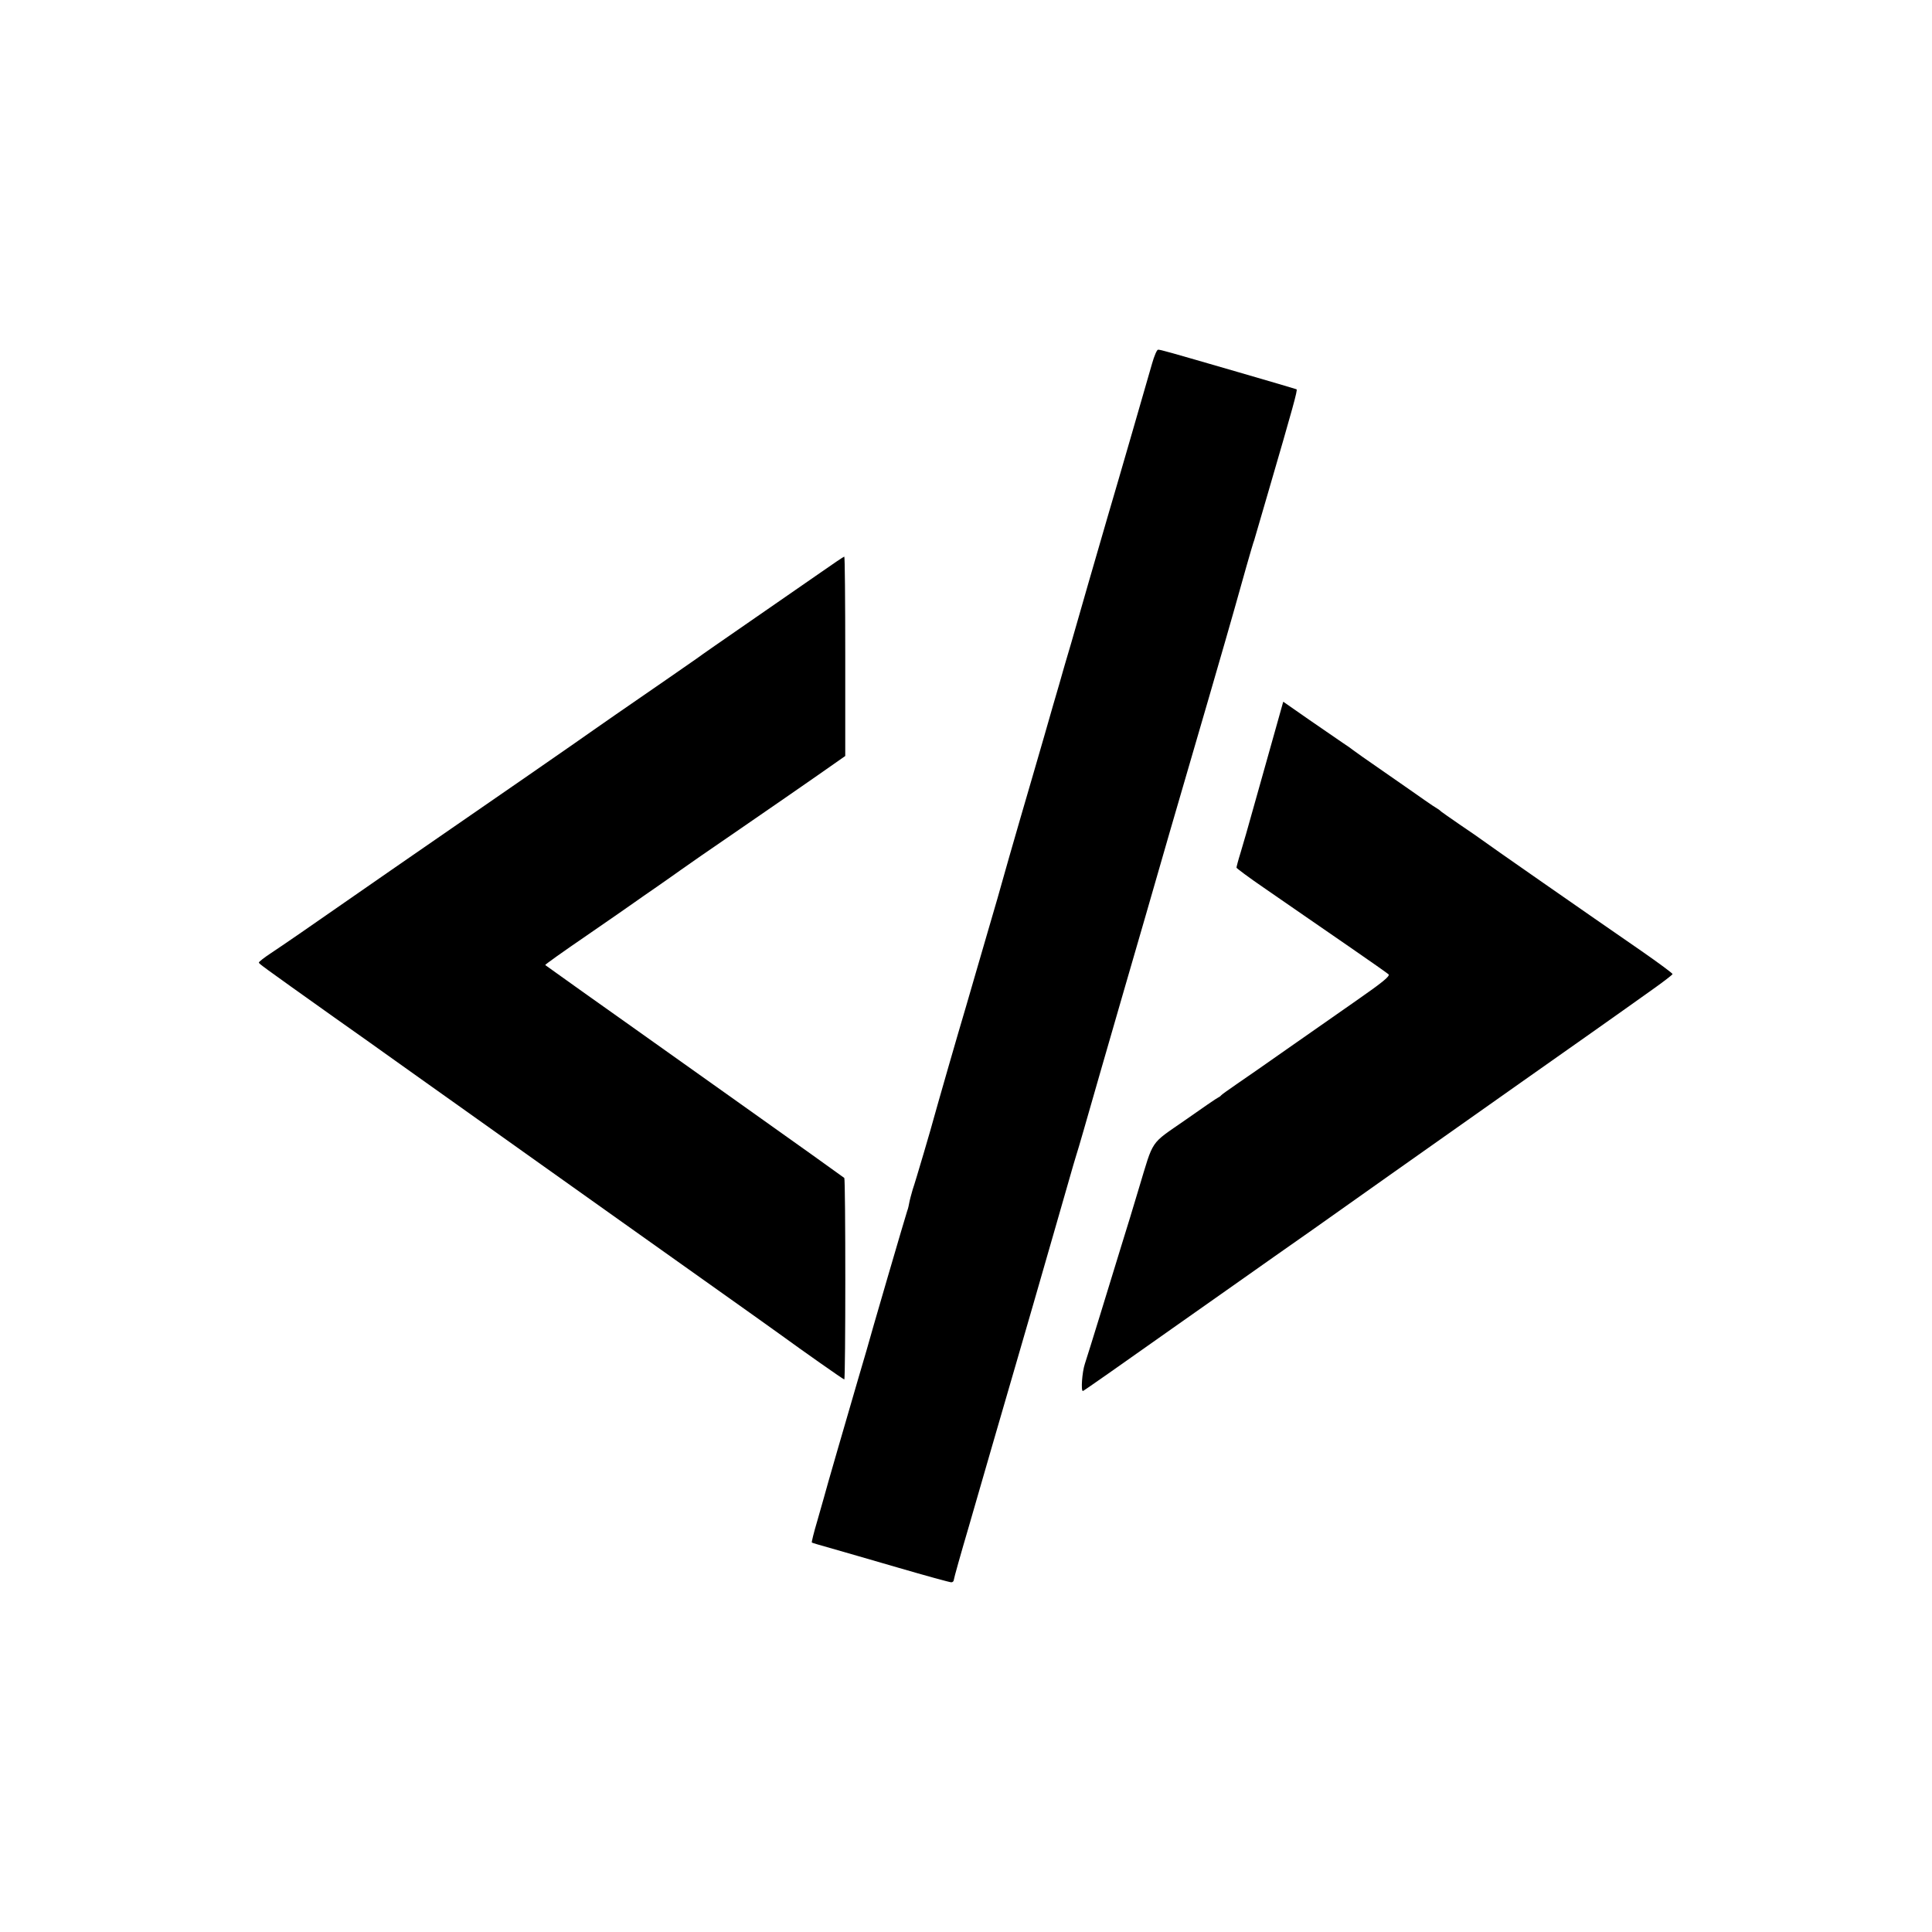
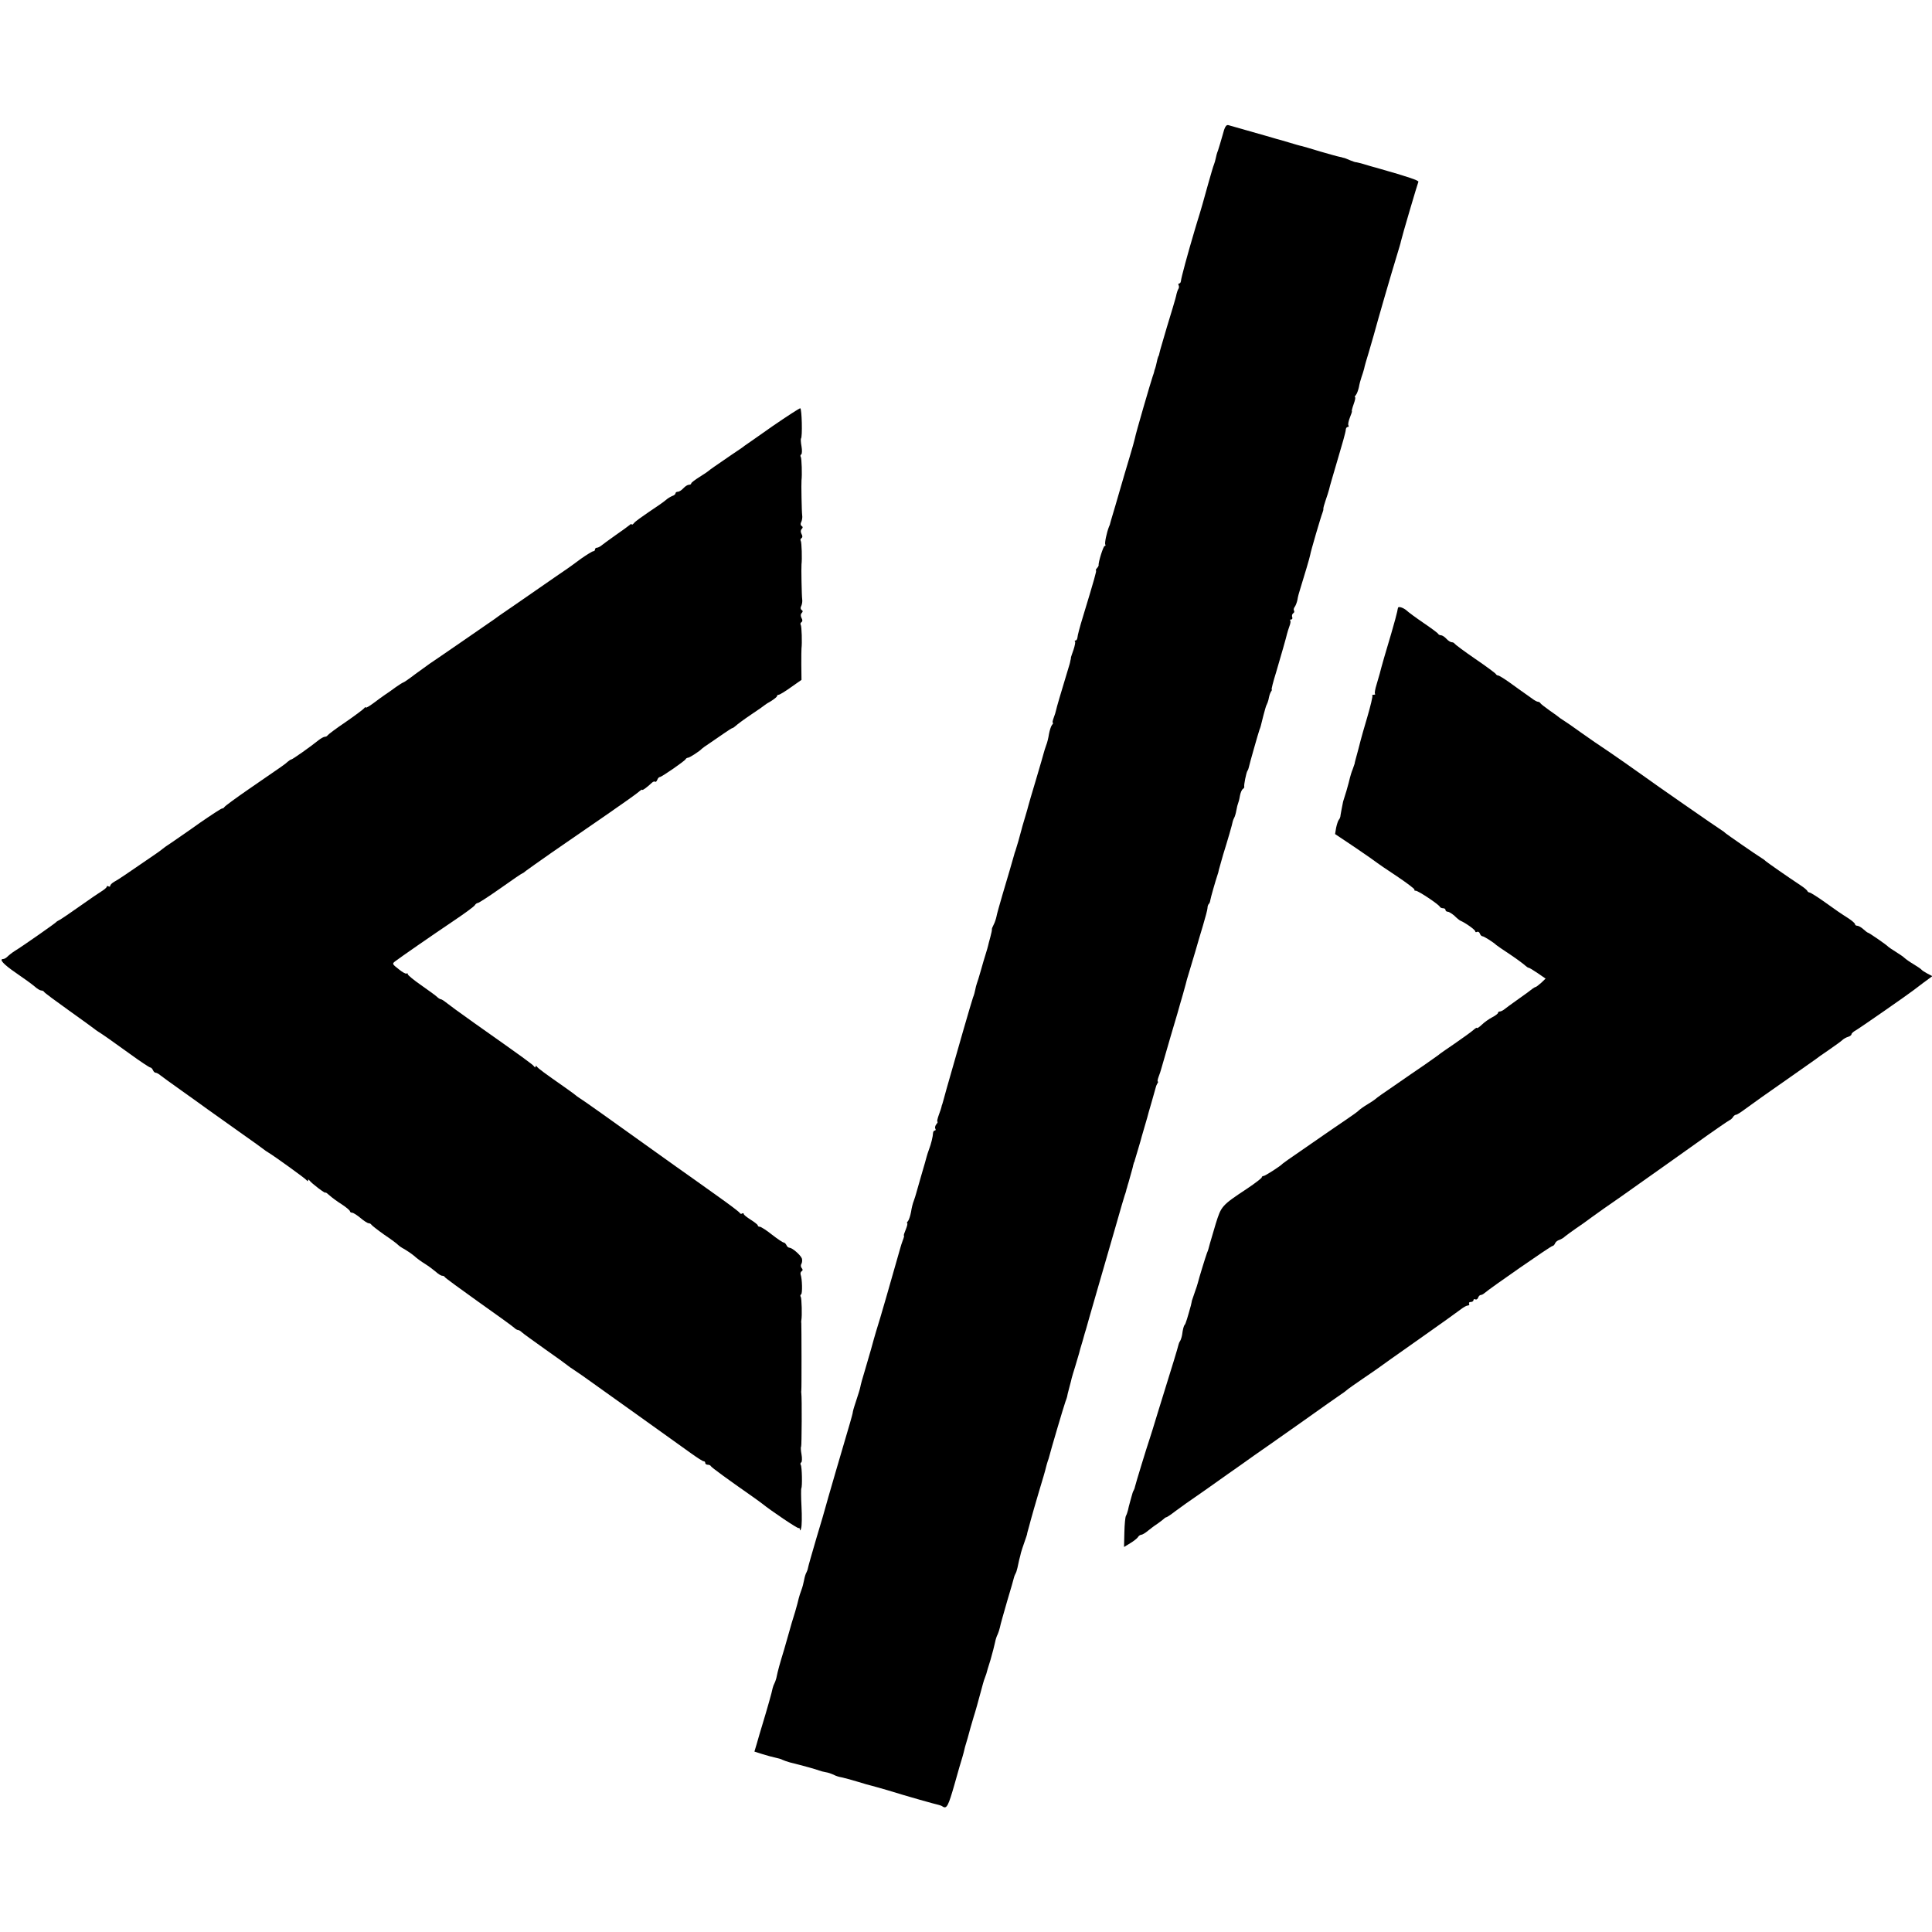
- <svg xmlns="http://www.w3.org/2000/svg" version="1.0" width="1000pt" height="1000pt" viewBox="0 0 1000 1000" preserveAspectRatio="xMidYMid meet">
-   <g transform="translate(0,1000) scale(0.1,-0.1)" fill="#000000" stroke="none">
-     <path d="M5963 8118 c-24 -84 -177 -614 -230 -793 -19 -66 -64 -221 -100 -345 -35 -124 -76 -263 -89 -310 -14 -47 -28 -94 -31 -105 -3 -11 -17 -58 -30 -105 -14 -47 -49 -168 -78 -270 -29 -102 -86 -295 -125 -430 -39 -135 -78 -270 -86 -300 -8 -30 -46 -163 -85 -295 -38 -132 -88 -301 -109 -375 -22 -74 -62 -211 -89 -305 -46 -161 -71 -247 -77 -270 -7 -29 -97 -336 -110 -372 -7 -24 -16 -57 -19 -75 -3 -17 -8 -34 -10 -38 -3 -6 -196 -666 -210 -720 -2 -8 -22 -76 -44 -150 -52 -178 -172 -591 -176 -610 -2 -8 -18 -64 -35 -123 -18 -60 -30 -110 -28 -111 1 -2 44 -14 93 -28 50 -14 208 -60 353 -102 144 -42 268 -76 276 -76 7 0 13 6 13 13 0 6 35 131 78 277 42 146 96 333 120 415 24 83 80 276 125 430 45 154 84 289 87 300 8 28 45 157 108 375 29 102 65 226 79 275 14 50 30 104 35 120 6 17 23 77 40 135 34 120 138 480 206 715 71 244 148 510 240 830 47 160 137 470 201 690 64 220 124 429 134 465 39 141 92 326 97 340 3 8 7 20 8 25 2 6 33 114 70 240 128 439 152 526 146 530 -4 2 -141 42 -306 90 -369 107 -397 115 -411 115 -6 0 -20 -33 -31 -72z" />
-     <path d="M4248 7037 c-65 -45 -228 -158 -364 -252 -135 -93 -260 -180 -277 -193 -28 -20 -206 -143 -425 -294 -35 -24 -85 -59 -112 -78 -40 -29 -548 -381 -930 -644 -47 -32 -173 -120 -280 -194 -290 -202 -388 -269 -457 -315 -35 -23 -63 -45 -63 -49 0 -6 6 -11 390 -284 135 -95 254 -180 265 -188 18 -13 168 -120 205 -146 8 -6 247 -175 530 -377 283 -201 686 -488 895 -636 209 -148 398 -283 420 -299 107 -78 320 -228 325 -228 7 0 7 1037 0 1043 -3 3 -252 181 -555 396 -302 215 -559 397 -570 405 -11 8 -110 78 -220 156 -110 78 -201 144 -203 145 -2 2 95 71 215 153 120 83 232 160 248 172 17 12 68 48 115 80 47 33 103 72 125 88 22 16 160 112 308 213 147 101 329 227 405 280 l137 96 0 517 c0 284 -2 516 -5 515 -3 0 -58 -37 -122 -82z" />
-     <path d="M6605 6236 c-20 -72 -59 -210 -86 -306 -74 -264 -76 -270 -98 -344 -12 -38 -21 -73 -21 -77 0 -3 64 -51 143 -105 78 -54 171 -118 207 -143 36 -25 146 -101 245 -169 99 -68 185 -129 192 -135 9 -9 -30 -41 -165 -135 -97 -68 -260 -182 -362 -253 -102 -72 -219 -153 -260 -181 -41 -28 -77 -54 -80 -58 -3 -4 -10 -9 -15 -11 -6 -2 -83 -55 -171 -117 -184 -128 -161 -94 -239 -352 -25 -85 -66 -218 -90 -295 -24 -77 -73 -237 -109 -355 -36 -118 -73 -235 -81 -260 -14 -42 -21 -140 -10 -140 3 0 213 147 467 327 255 179 492 347 528 372 64 44 255 179 595 420 94 66 400 282 680 480 281 198 524 369 540 381 17 12 77 55 135 96 58 41 106 78 107 82 1 4 -71 57 -160 119 -277 191 -811 563 -827 576 -9 7 -58 41 -110 76 -52 36 -97 67 -100 70 -3 3 -12 11 -21 16 -10 6 -38 24 -63 42 -25 18 -119 83 -208 145 -90 62 -165 115 -168 118 -3 3 -25 19 -50 35 -24 17 -104 71 -176 121 l-132 92 -37 -132z" />
+ <svg xmlns="http://www.w3.org/2000/svg" version="1.0" width="1104pt" height="1104pt" viewBox="0 0 1104 1104" preserveAspectRatio="xMidYMid meet">
+   <g transform="translate(0,1104) scale(0.1,-0.1)" fill="#000000" stroke="none">
+     <path d="M6986 10267 c-10 -34 -21 -73 -26 -87 -6 -14 -11 -34 -13 -45 -2 -11 -7 -27 -10 -35 -4 -8 -18 -58 -33 -110 -25 -91 -41 -148 -63 -218 -5 -18 -11 -36 -12 -40 -1 -4 -3 -11 -5 -17 -36 -121 -75 -264 -76 -282 -1 -7 -5 -13 -10 -13 -5 0 -6 -4 -3 -10 3 -5 3 -16 -2 -22 -4 -7 -8 -20 -10 -28 -1 -8 -11 -44 -22 -80 -16 -52 -51 -168 -67 -225 -2 -5 -5 -19 -8 -30 -2 -11 -5 -20 -6 -20 -1 0 -3 -8 -6 -17 -2 -10 -6 -26 -8 -35 -3 -10 -5 -20 -7 -23 -1 -3 -3 -9 -4 -15 -1 -5 -5 -17 -8 -25 -9 -25 -99 -333 -102 -355 -2 -11 -16 -60 -31 -110 -15 -49 -40 -135 -56 -190 -16 -55 -34 -118 -41 -140 -7 -22 -12 -42 -13 -45 0 -3 -3 -12 -7 -20 -13 -33 -26 -94 -21 -102 3 -4 1 -8 -4 -8 -7 0 -37 -94 -34 -110 0 -3 -4 -11 -10 -17 -6 -7 -8 -13 -5 -13 4 0 -8 -45 -75 -265 -17 -55 -31 -108 -31 -117 -1 -10 -6 -18 -11 -18 -5 0 -7 -3 -3 -6 3 -3 -1 -23 -8 -45 -8 -22 -14 -41 -15 -44 0 -3 -1 -7 -1 -10 -1 -3 -2 -8 -3 -12 0 -5 -6 -26 -13 -48 -44 -145 -65 -217 -68 -232 -2 -10 -8 -30 -14 -45 -6 -16 -8 -28 -5 -28 4 0 1 -6 -5 -13 -6 -8 -13 -31 -17 -52 -3 -21 -10 -50 -16 -64 -5 -14 -11 -33 -13 -41 -2 -8 -22 -78 -45 -155 -23 -77 -43 -144 -44 -150 -1 -5 -10 -37 -20 -70 -10 -33 -19 -64 -20 -70 -6 -25 -28 -101 -33 -115 -3 -8 -7 -19 -8 -25 -6 -22 -39 -136 -67 -229 -16 -55 -32 -111 -34 -124 -3 -14 -10 -35 -16 -46 -6 -12 -11 -23 -10 -26 1 -3 -3 -23 -9 -45 -6 -22 -12 -44 -13 -50 -1 -5 -7 -26 -13 -45 -6 -19 -19 -62 -28 -95 -9 -33 -20 -67 -23 -75 -3 -8 -7 -24 -9 -35 -2 -11 -7 -31 -13 -45 -8 -22 -90 -306 -152 -525 -10 -38 -21 -76 -23 -83 -3 -7 -5 -14 -5 -17 0 -3 -7 -23 -15 -45 -8 -22 -12 -40 -8 -40 3 0 0 -7 -7 -15 -6 -8 -9 -19 -5 -25 3 -5 2 -10 -3 -10 -5 0 -9 -6 -10 -12 -1 -23 -12 -67 -23 -95 -6 -16 -12 -35 -14 -43 -2 -8 -15 -55 -30 -105 -14 -49 -28 -97 -30 -105 -2 -8 -8 -27 -13 -41 -6 -14 -13 -43 -16 -64 -4 -21 -11 -44 -17 -52 -6 -7 -9 -13 -5 -13 3 0 0 -16 -8 -35 -8 -19 -13 -35 -11 -35 3 0 0 -12 -6 -27 -6 -16 -12 -35 -14 -43 -2 -8 -20 -71 -40 -140 -20 -69 -38 -132 -40 -140 -2 -8 -18 -62 -35 -120 -18 -58 -34 -112 -36 -120 -4 -17 -23 -83 -53 -185 -12 -38 -23 -79 -25 -91 -2 -11 -12 -43 -21 -70 -9 -27 -19 -58 -21 -69 -1 -11 -10 -42 -18 -70 -33 -111 -138 -471 -141 -485 -2 -8 -24 -85 -50 -170 -25 -85 -47 -162 -48 -170 -1 -8 -6 -20 -9 -26 -4 -6 -10 -25 -13 -42 -3 -17 -10 -44 -16 -59 -6 -15 -12 -36 -15 -47 -2 -10 -11 -44 -20 -75 -22 -72 -22 -70 -33 -111 -5 -19 -19 -66 -30 -105 -27 -89 -35 -117 -45 -165 -3 -11 -8 -25 -11 -30 -3 -5 -8 -18 -10 -27 -3 -19 -32 -121 -60 -213 -9 -30 -23 -76 -30 -102 l-14 -47 47 -15 c26 -8 59 -17 74 -20 15 -3 33 -8 39 -12 6 -3 25 -10 43 -15 77 -19 152 -40 166 -46 8 -3 26 -8 39 -10 14 -2 33 -9 44 -14 10 -6 31 -13 45 -15 15 -3 56 -14 92 -25 36 -11 73 -22 84 -24 10 -3 48 -13 85 -24 119 -37 273 -80 296 -85 6 -1 16 -5 23 -10 22 -13 31 4 67 130 18 65 38 134 44 152 5 18 10 35 10 37 2 10 5 23 21 75 7 25 14 50 15 55 2 6 10 35 19 65 10 30 26 89 37 130 11 41 22 82 26 90 3 8 7 20 9 25 1 6 12 42 24 80 11 39 23 84 26 100 3 17 10 37 15 46 4 9 10 27 13 40 2 13 21 80 41 149 21 69 38 130 39 135 1 6 5 15 8 21 4 6 9 21 12 35 3 13 7 34 10 46 4 13 8 31 10 40 3 10 11 37 20 61 8 23 15 43 15 45 -1 1 5 22 12 47 7 25 13 50 15 55 1 6 19 66 39 135 21 69 40 134 42 145 3 11 7 27 10 35 3 8 7 20 8 25 7 30 85 294 93 315 5 14 10 27 10 30 0 3 5 25 12 50 7 25 13 50 14 55 1 6 11 37 21 70 10 33 19 65 21 71 1 6 10 38 20 70 9 33 18 64 20 69 1 6 30 105 63 220 34 116 82 282 107 370 25 88 48 167 51 175 3 8 7 20 8 25 1 6 3 13 5 18 1 4 3 10 4 15 2 4 8 27 15 52 7 25 15 52 16 60 2 8 4 16 5 18 2 1 3 5 4 10 1 4 10 34 20 67 10 33 19 65 20 70 2 6 9 30 16 55 7 25 15 50 16 55 1 6 12 44 24 85 12 41 23 80 24 85 1 6 5 16 9 23 5 6 6 12 3 12 -3 0 -1 12 5 28 6 15 12 34 14 42 2 8 27 94 55 190 29 96 53 180 54 185 2 6 9 30 16 55 7 25 14 51 16 58 1 7 10 38 20 70 9 31 25 84 35 117 9 33 29 99 43 146 14 47 26 92 26 100 0 9 3 19 7 23 4 3 8 13 9 22 2 14 31 115 41 144 3 8 7 22 8 30 2 8 13 47 24 85 26 83 53 176 55 190 1 6 5 15 8 21 4 6 10 26 13 44 3 18 8 36 10 40 2 4 7 22 10 41 3 18 11 36 16 40 6 3 10 9 9 13 -3 10 11 79 18 91 4 5 7 15 8 20 3 16 55 199 61 215 7 18 5 11 22 80 8 30 16 60 20 65 3 6 7 17 9 25 6 29 8 35 15 48 5 6 6 12 4 12 -3 0 8 44 25 98 30 102 57 196 63 222 2 8 8 27 13 41 6 15 8 30 5 33 -4 3 -1 6 5 6 6 0 9 6 6 14 -3 8 0 17 5 21 6 3 9 11 5 16 -3 5 -1 15 5 22 5 7 12 25 15 40 2 15 9 41 15 59 23 74 56 184 58 198 2 17 61 218 70 240 3 8 6 18 5 22 -1 4 5 26 13 49 8 23 17 51 20 63 2 12 25 89 49 171 25 83 46 158 46 168 0 9 5 17 11 17 5 0 8 4 4 10 -3 5 1 25 9 45 8 19 13 35 11 35 -2 0 2 18 10 40 8 22 12 40 8 40 -3 0 -1 6 5 13 6 7 13 27 17 44 3 18 10 44 15 58 5 14 12 36 15 48 2 12 14 54 26 92 11 39 24 84 29 100 24 89 97 341 135 465 9 30 19 62 20 70 7 32 96 333 100 341 5 7 -59 29 -225 76 -30 8 -71 20 -90 26 -19 5 -37 10 -40 10 -3 -1 -18 4 -35 11 -16 7 -33 14 -37 14 -5 1 -9 2 -10 3 -2 0 -10 2 -18 4 -8 1 -55 15 -105 29 -49 15 -97 29 -105 31 -8 1 -42 11 -75 21 -33 10 -64 19 -70 20 -5 2 -35 10 -65 19 -90 26 -194 55 -211 60 -13 3 -21 -11 -33 -58z" />
+     <path d="M4415 8605 c-82 -58 -154 -108 -160 -112 -5 -5 -39 -28 -75 -52 -92 -63 -124 -85 -130 -91 -3 -3 -26 -19 -52 -35 -27 -17 -48 -33 -48 -37 0 -5 -6 -8 -13 -8 -8 0 -22 -9 -32 -20 -10 -11 -24 -20 -32 -20 -7 0 -13 -4 -13 -9 0 -5 -8 -12 -18 -15 -10 -4 -27 -14 -38 -24 -10 -9 -53 -39 -94 -66 -41 -28 -81 -56 -87 -65 -7 -8 -13 -12 -13 -8 0 5 -6 3 -12 -3 -7 -6 -44 -33 -83 -60 -38 -27 -75 -54 -82 -60 -7 -5 -17 -10 -23 -10 -5 0 -10 -4 -10 -10 0 -5 -4 -10 -10 -10 -5 0 -36 -19 -69 -42 -32 -24 -67 -49 -77 -56 -11 -7 -93 -64 -184 -127 -91 -63 -173 -120 -184 -127 -10 -7 -35 -24 -55 -39 -61 -42 -321 -222 -365 -251 -10 -7 -47 -34 -83 -60 -35 -27 -66 -48 -69 -48 -2 0 -22 -12 -43 -27 -21 -16 -49 -35 -61 -43 -12 -8 -42 -30 -66 -48 -24 -18 -44 -29 -44 -25 0 4 -4 3 -8 -3 -4 -6 -52 -42 -107 -80 -55 -37 -101 -72 -103 -76 -2 -4 -9 -8 -15 -8 -7 0 -23 -9 -37 -20 -43 -35 -149 -110 -156 -110 -3 0 -12 -6 -19 -12 -16 -15 -25 -21 -220 -155 -77 -53 -141 -100 -143 -105 -2 -4 -8 -8 -13 -8 -5 0 -62 -37 -127 -82 -64 -46 -138 -96 -162 -113 -25 -16 -47 -32 -50 -35 -3 -3 -18 -14 -35 -26 -173 -119 -220 -151 -241 -162 -13 -7 -24 -18 -24 -23 0 -6 -4 -7 -10 -4 -5 3 -10 3 -10 -2 0 -4 -12 -15 -28 -25 -15 -9 -72 -48 -127 -87 -55 -39 -107 -74 -115 -78 -8 -4 -17 -9 -20 -13 -6 -7 -191 -137 -234 -163 -16 -10 -35 -25 -43 -33 -8 -8 -19 -14 -24 -14 -27 0 1 -31 73 -80 44 -30 92 -65 106 -77 14 -13 31 -23 38 -23 7 0 14 -4 16 -8 1 -4 66 -52 143 -107 77 -55 142 -102 145 -105 3 -3 12 -9 21 -15 27 -17 69 -46 181 -127 59 -43 112 -78 117 -78 5 0 11 -7 15 -15 3 -8 10 -15 16 -15 5 0 18 -7 27 -15 10 -8 65 -48 123 -89 58 -41 123 -88 145 -104 22 -16 103 -73 180 -128 77 -54 142 -101 145 -104 3 -3 12 -9 22 -15 41 -25 214 -150 220 -159 5 -7 8 -7 8 -1 0 6 3 6 8 0 11 -16 92 -78 92 -70 0 3 10 -4 22 -15 13 -12 44 -35 71 -52 26 -17 47 -35 47 -40 0 -4 6 -8 13 -8 6 0 28 -14 47 -30 19 -16 40 -30 47 -30 6 0 13 -4 15 -8 2 -4 35 -30 73 -57 39 -26 75 -53 80 -59 6 -6 22 -17 36 -24 14 -8 39 -25 55 -38 15 -14 44 -35 64 -47 19 -12 46 -32 60 -44 14 -13 30 -23 37 -23 6 0 13 -3 15 -8 2 -4 89 -68 193 -142 105 -74 196 -140 203 -147 7 -7 17 -13 22 -13 5 0 15 -6 22 -13 7 -7 67 -50 133 -97 66 -46 122 -87 125 -90 3 -3 25 -19 50 -35 25 -17 50 -34 55 -38 8 -6 160 -114 290 -207 71 -51 255 -182 313 -224 35 -25 67 -46 73 -46 5 0 9 -4 9 -10 0 -5 6 -10 14 -10 8 0 16 -3 18 -8 3 -7 102 -79 228 -167 30 -21 59 -42 65 -47 52 -42 205 -145 209 -140 3 3 6 -1 7 -9 1 -8 4 -4 7 9 4 12 5 68 2 123 -3 55 -3 102 -1 105 6 6 4 122 -3 133 -4 5 -2 12 3 15 4 3 5 24 1 46 -4 21 -5 42 -2 44 3 4 5 279 1 304 -1 4 -1 12 0 17 2 10 1 370 0 383 -1 4 -1 12 0 17 5 25 2 125 -3 134 -4 5 -3 12 2 15 8 5 6 89 -3 113 -2 7 0 15 6 19 7 4 7 10 0 18 -6 7 -6 18 -1 25 4 8 5 21 2 30 -8 20 -54 60 -70 61 -7 0 -15 7 -18 15 -4 8 -11 15 -16 15 -5 0 -35 20 -67 45 -31 25 -63 45 -69 45 -7 0 -12 3 -12 8 0 4 -18 18 -40 32 -22 14 -40 28 -40 33 0 4 -4 6 -9 3 -5 -4 -11 -2 -13 2 -1 5 -61 50 -133 101 -71 51 -177 126 -235 167 -408 292 -529 378 -548 389 -9 6 -19 13 -22 16 -3 3 -30 23 -60 44 -123 86 -155 110 -162 120 -5 6 -8 6 -8 0 0 -6 -3 -6 -8 1 -7 11 -64 52 -343 249 -78 55 -150 108 -162 118 -11 9 -24 17 -28 17 -4 0 -14 6 -21 13 -7 7 -48 37 -91 67 -42 29 -77 58 -77 63 0 6 -3 7 -6 4 -4 -4 -24 7 -46 25 -36 28 -38 31 -21 44 26 20 210 148 338 234 61 41 114 80 118 87 4 7 12 13 17 13 6 0 64 38 131 85 66 47 122 85 125 85 2 0 12 7 21 15 10 8 76 54 147 104 71 49 136 94 145 100 9 6 87 60 174 120 87 60 167 117 178 127 10 9 19 14 19 11 0 -6 26 13 55 40 7 7 15 9 19 6 3 -3 8 2 12 11 3 9 10 16 15 16 10 0 143 92 147 102 2 4 8 8 13 8 9 0 68 38 79 51 3 3 23 18 45 32 22 15 59 40 83 57 23 16 45 30 48 30 3 0 11 6 19 13 7 7 46 36 86 63 41 27 76 52 79 55 3 3 20 14 38 24 17 11 32 23 32 27 0 4 4 8 10 8 5 0 37 19 70 43 l60 42 -1 85 c0 47 0 90 1 95 4 31 1 125 -4 134 -4 5 -2 12 4 16 6 4 7 12 0 24 -6 12 -5 22 1 28 8 8 7 13 0 17 -7 5 -8 14 -2 24 4 9 7 26 5 37 -3 20 -6 182 -4 200 4 31 1 125 -4 134 -4 5 -2 12 4 16 6 4 7 12 0 24 -6 12 -5 22 1 28 8 8 7 13 0 17 -7 5 -8 14 -2 24 4 9 7 26 5 37 -3 20 -6 182 -4 200 4 31 1 125 -4 134 -4 5 -2 12 3 15 4 3 5 24 1 46 -4 21 -5 42 -3 44 9 8 5 170 -4 173 -4 1 -75 -45 -158 -102z" />
+     <path d="M7989 7568 c-1 -2 -3 -12 -5 -23 -2 -11 -17 -67 -34 -125 -30 -99 -58 -197 -66 -230 -2 -8 -10 -36 -18 -62 -8 -25 -12 -49 -9 -52 4 -3 0 -6 -7 -6 -7 0 -11 -2 -8 -5 3 -3 -10 -58 -29 -123 -19 -64 -36 -124 -38 -133 -3 -14 -21 -80 -31 -117 -2 -7 -3 -13 -3 -15 0 -1 -5 -15 -11 -32 -7 -16 -13 -38 -16 -49 -2 -10 -11 -44 -20 -75 -10 -31 -18 -58 -19 -61 -4 -19 -16 -81 -16 -87 -1 -5 -4 -12 -9 -18 -4 -5 -11 -26 -15 -45 l-6 -36 118 -79 c65 -44 120 -83 123 -86 3 -3 53 -37 112 -76 58 -39 104 -74 101 -77 -4 -3 0 -6 7 -6 15 0 133 -79 138 -92 2 -4 10 -8 18 -8 8 0 14 -4 14 -10 0 -5 6 -10 13 -10 7 0 24 -11 38 -23 13 -13 29 -26 34 -28 30 -13 85 -52 85 -61 0 -5 5 -6 10 -3 6 3 13 -1 16 -9 3 -9 10 -16 15 -16 9 0 65 -36 79 -50 3 -3 38 -27 79 -54 40 -27 79 -56 86 -63 8 -7 16 -13 20 -13 4 0 27 -14 52 -31 l45 -31 -25 -24 c-15 -13 -29 -24 -32 -24 -3 0 -11 -5 -18 -10 -7 -6 -43 -33 -82 -60 -38 -27 -75 -54 -82 -60 -7 -5 -17 -10 -23 -10 -5 0 -10 -3 -10 -8 0 -4 -15 -16 -33 -25 -19 -10 -46 -29 -60 -43 -15 -14 -27 -22 -27 -18 0 4 -10 -2 -22 -13 -13 -11 -60 -45 -105 -76 -46 -31 -89 -61 -95 -67 -7 -5 -42 -30 -78 -55 -36 -24 -112 -77 -170 -117 -58 -39 -107 -74 -110 -78 -3 -3 -23 -17 -45 -30 -22 -13 -44 -29 -50 -35 -5 -6 -41 -32 -80 -58 -38 -26 -90 -61 -114 -78 -24 -17 -87 -60 -140 -97 -53 -36 -98 -68 -101 -71 -12 -14 -101 -71 -110 -71 -6 0 -10 -4 -10 -8 0 -4 -37 -33 -82 -63 -148 -98 -149 -100 -181 -202 -15 -51 -30 -101 -33 -112 -8 -30 -10 -39 -17 -55 -7 -18 -47 -148 -52 -170 -2 -8 -10 -34 -19 -58 -8 -23 -15 -44 -16 -47 0 -3 0 -6 -1 -7 0 -2 -2 -10 -4 -18 -17 -62 -30 -106 -35 -110 -6 -6 -11 -26 -15 -57 -2 -12 -7 -28 -11 -35 -5 -7 -9 -17 -10 -23 -2 -12 -48 -162 -68 -225 -8 -25 -31 -99 -51 -165 -20 -66 -40 -131 -45 -145 -19 -56 -82 -263 -84 -274 -1 -6 -4 -15 -7 -21 -4 -5 -10 -23 -14 -40 -5 -16 -9 -34 -11 -40 -2 -5 -5 -20 -8 -33 -3 -12 -8 -27 -12 -34 -4 -6 -8 -49 -9 -95 l-2 -83 36 22 c20 12 40 28 44 35 4 7 13 13 19 13 5 0 23 10 38 23 15 12 37 29 50 37 12 8 28 21 36 27 7 7 15 13 19 13 3 0 26 15 49 33 24 17 52 38 62 45 20 13 205 143 239 168 39 27 101 71 150 106 28 19 147 103 265 186 118 84 223 158 234 165 10 6 24 17 30 22 6 6 47 35 91 65 44 30 85 58 90 62 6 5 109 78 230 163 121 85 231 164 245 175 14 11 31 20 38 20 7 0 10 5 7 10 -3 6 1 10 9 10 9 0 16 5 16 11 0 5 5 7 10 4 6 -3 13 1 16 9 3 9 10 16 15 16 6 0 15 5 22 11 32 28 379 269 388 269 5 0 12 7 15 15 3 8 14 17 25 20 10 4 25 12 31 19 7 6 36 27 63 46 28 19 55 38 60 42 6 5 51 37 100 72 50 34 142 99 205 144 63 45 122 86 130 92 8 6 94 67 190 135 96 69 182 128 190 132 8 4 19 12 23 20 4 7 12 13 17 13 6 0 29 15 53 33 64 47 107 77 257 182 74 52 140 98 145 102 6 5 39 29 75 53 36 25 71 50 78 57 6 6 21 15 32 18 11 3 20 10 20 15 0 5 11 15 24 22 20 11 295 202 331 230 6 5 32 24 58 44 l49 36 -29 15 c-15 8 -30 18 -33 22 -3 4 -23 18 -45 31 -22 13 -46 30 -52 36 -7 7 -29 22 -50 35 -21 13 -40 26 -43 29 -8 10 -110 80 -115 80 -3 0 -15 9 -27 20 -12 11 -28 20 -35 20 -7 0 -13 4 -13 9 0 5 -17 20 -37 33 -47 30 -66 43 -147 101 -37 26 -71 47 -76 47 -4 0 -10 4 -12 8 -1 5 -19 20 -39 33 -73 48 -194 133 -199 138 -3 3 -12 11 -21 16 -33 20 -204 139 -209 144 -3 3 -12 11 -21 16 -23 14 -409 282 -436 303 -24 18 -210 148 -247 172 -13 8 -65 44 -116 80 -50 36 -99 70 -108 75 -9 6 -19 12 -22 15 -3 3 -27 21 -55 40 -27 19 -51 38 -53 42 -2 4 -8 8 -14 8 -5 0 -20 8 -33 18 -12 9 -33 24 -45 32 -12 8 -48 34 -81 58 -32 23 -63 42 -68 42 -5 0 -11 4 -13 8 -1 4 -55 44 -118 87 -63 43 -116 83 -118 87 -2 4 -9 8 -16 8 -7 0 -21 9 -31 20 -10 11 -24 20 -31 20 -7 0 -14 4 -16 8 -1 4 -39 32 -83 62 -44 30 -89 63 -99 73 -17 14 -43 23 -47 15z" />
  </g>
</svg>
